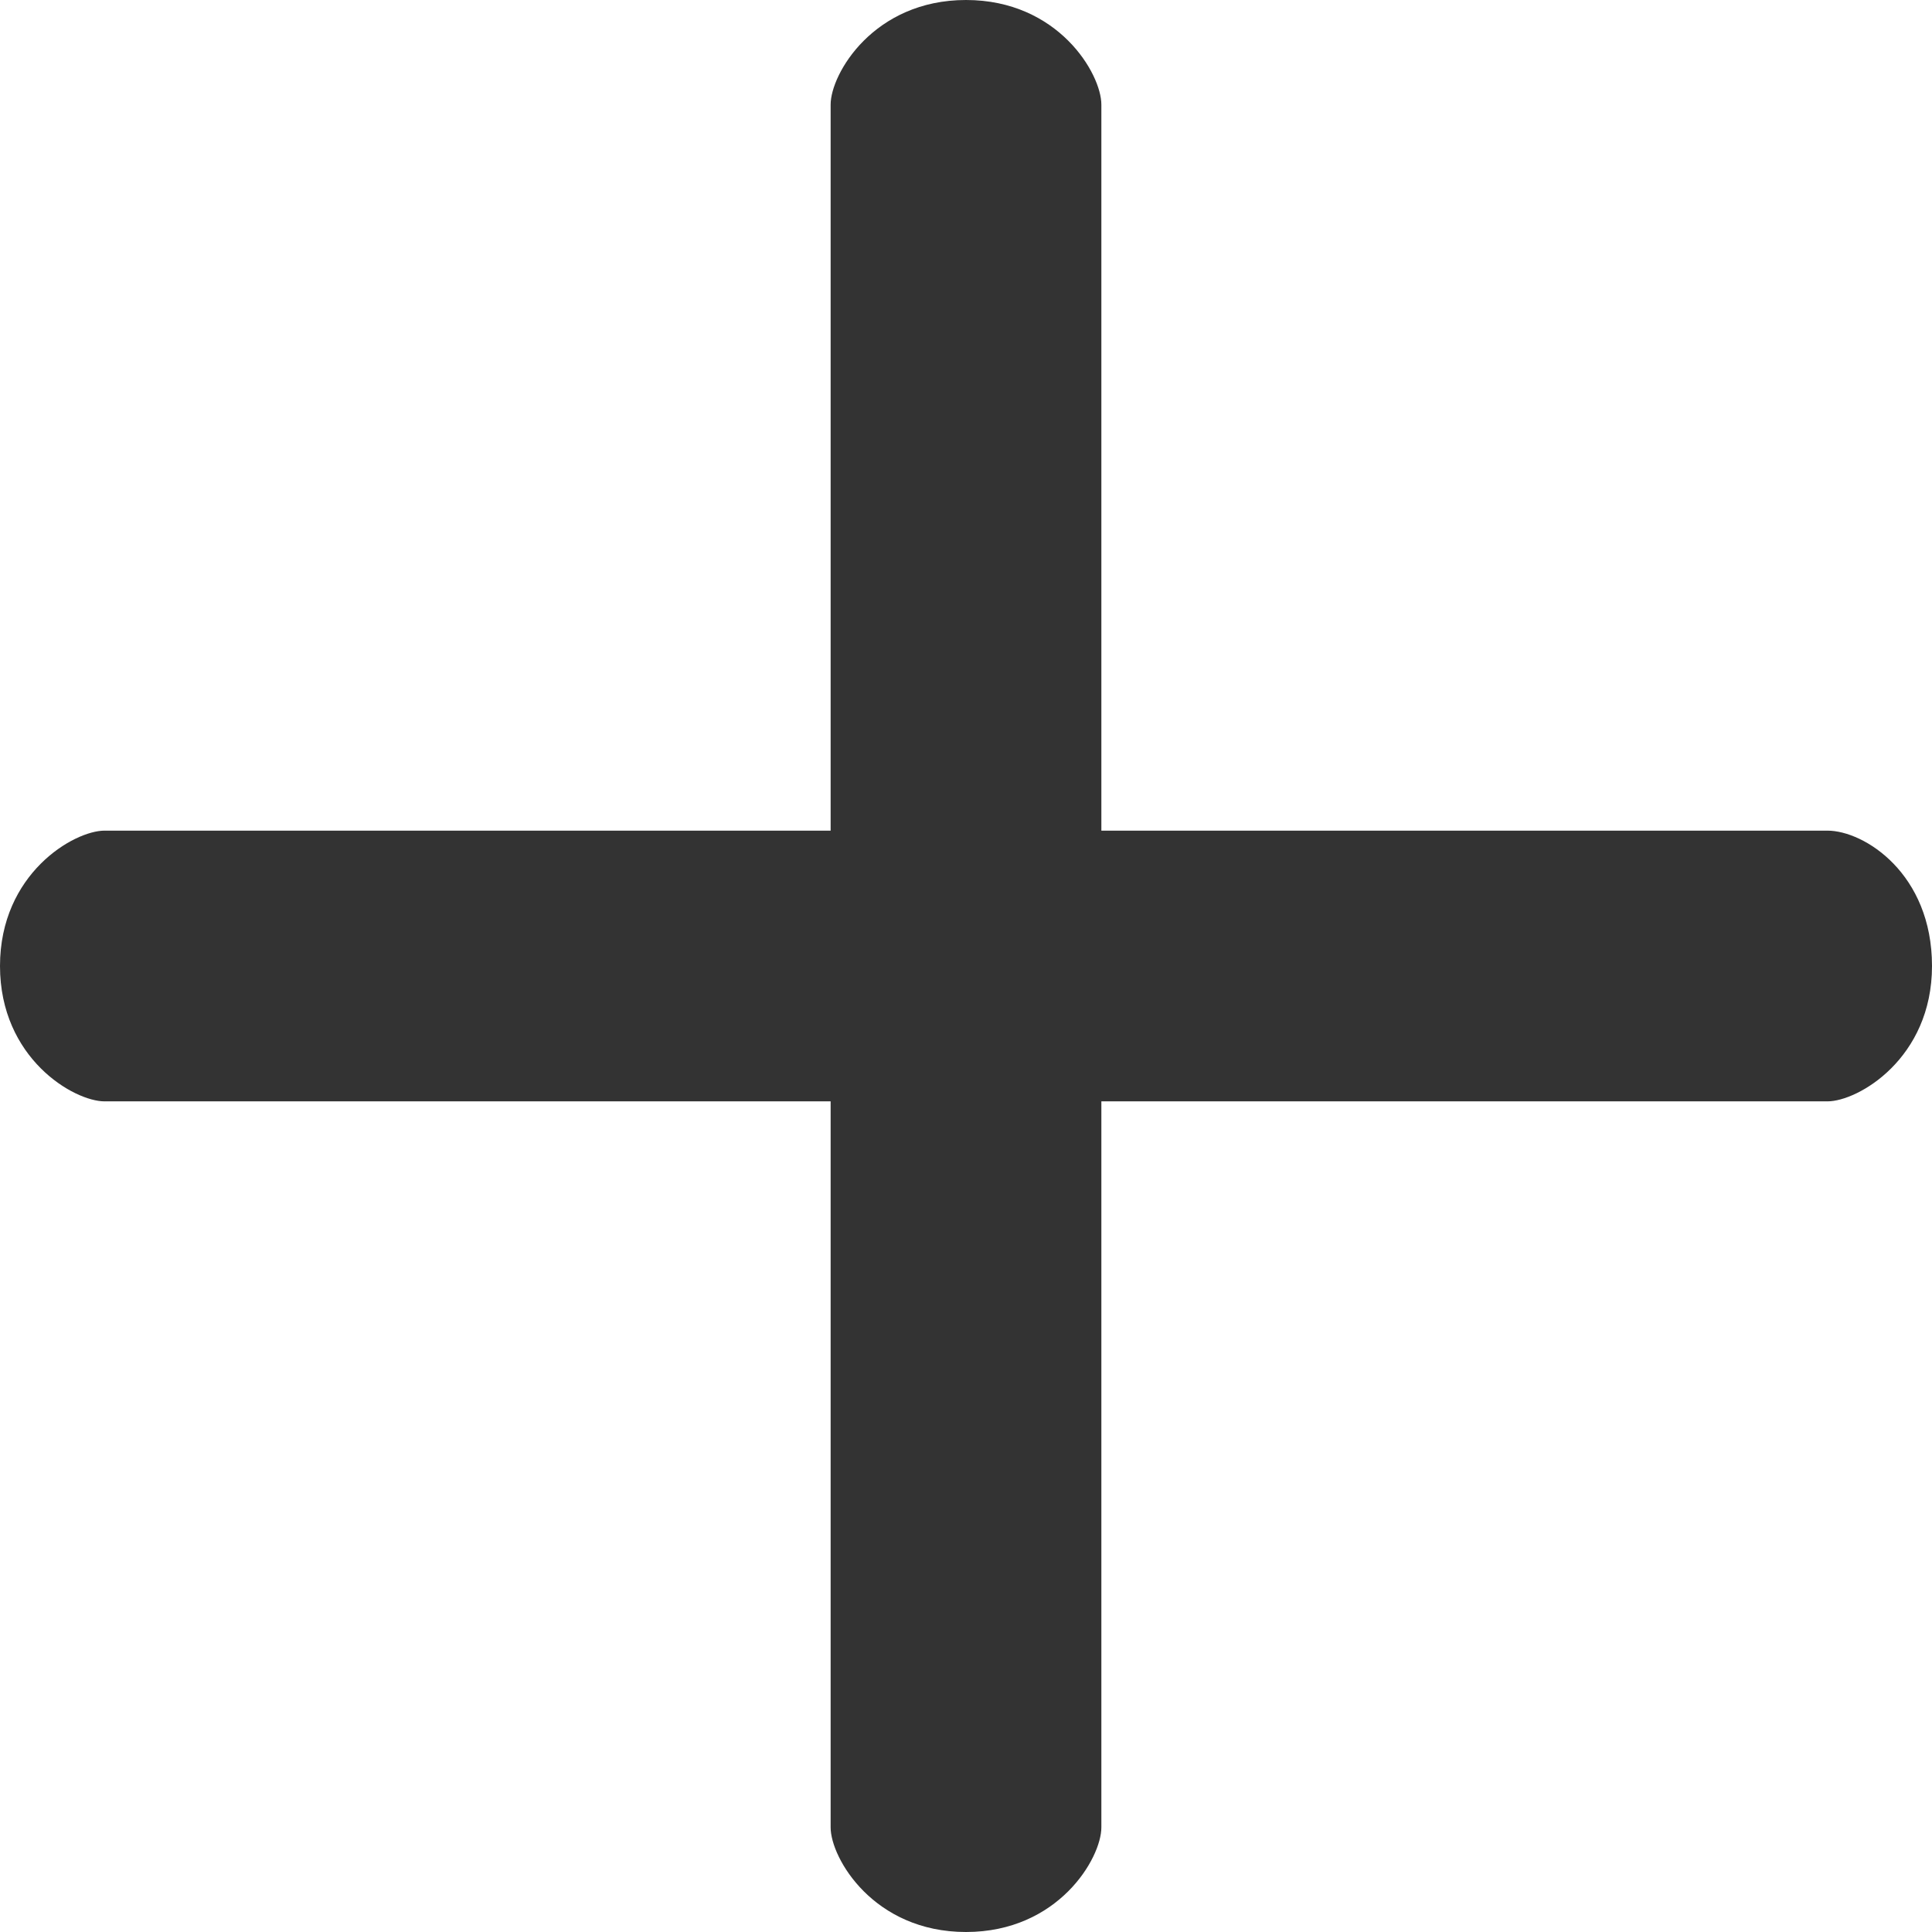
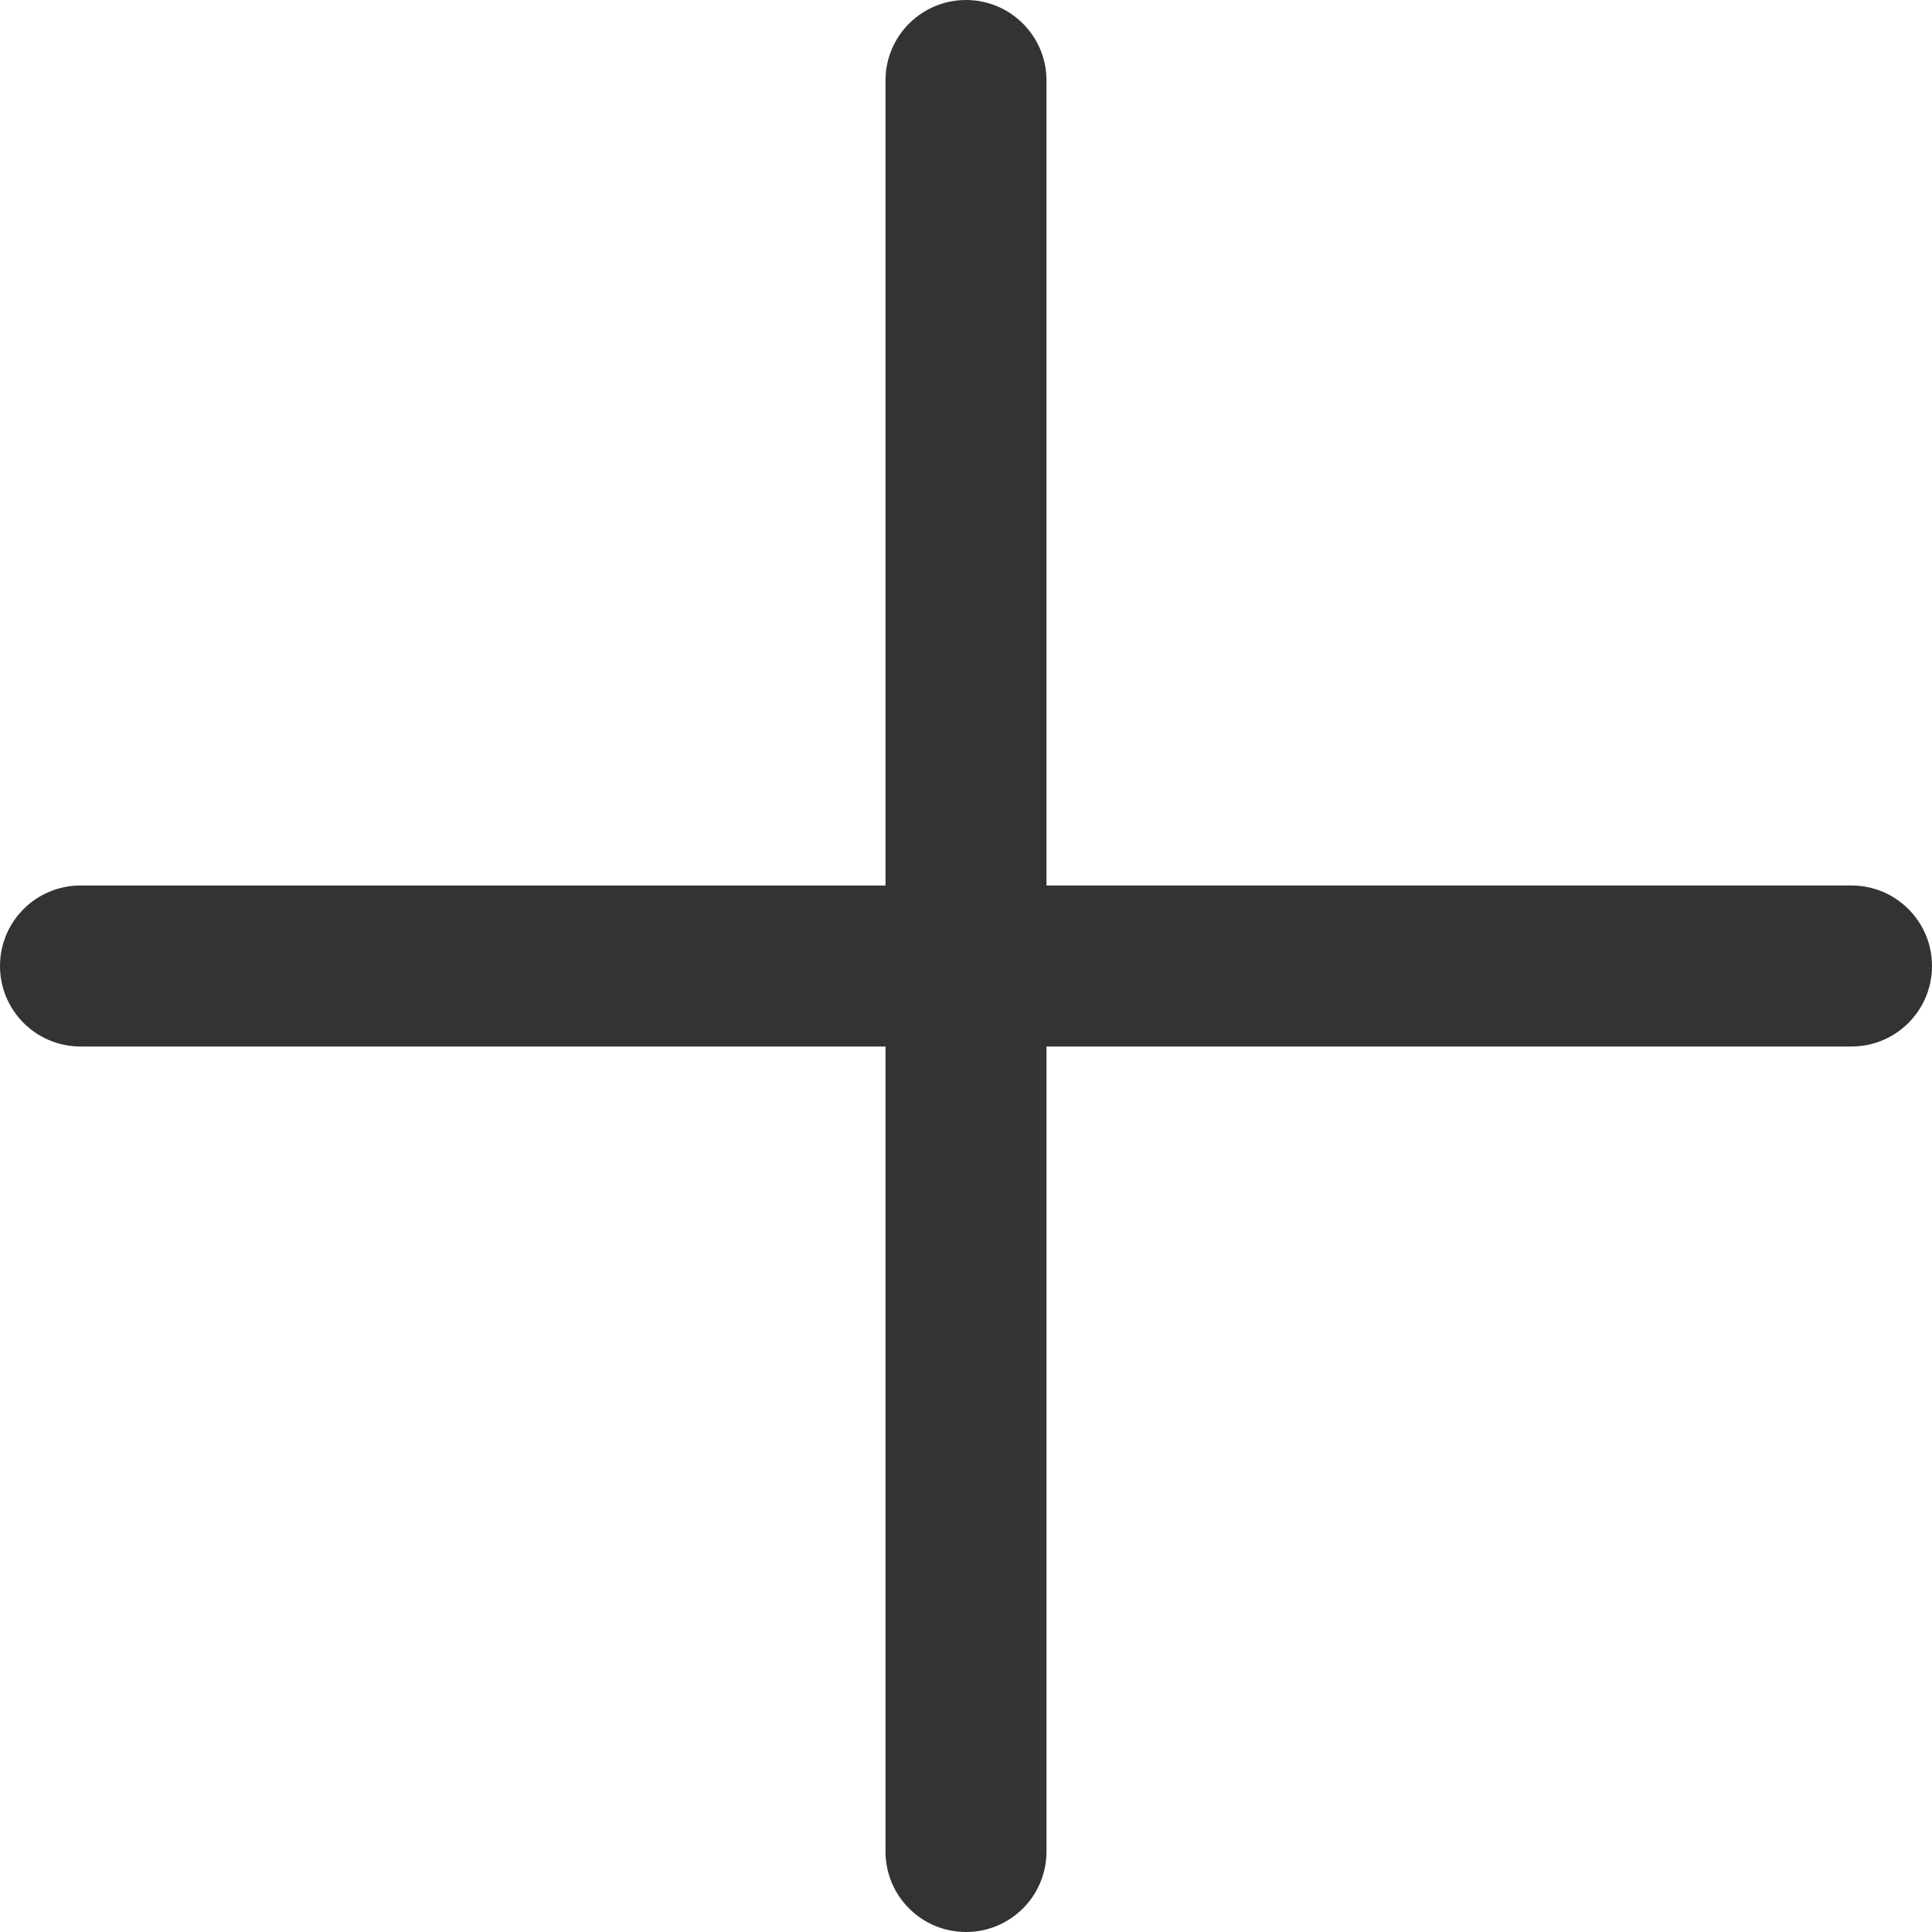
- <svg xmlns="http://www.w3.org/2000/svg" version="1.1" id="Capa_1" x="0px" y="0px" viewBox="0 0 31.4 31.4" style="enable-background:new 0 0 31.4 31.4;" xml:space="preserve">
-   <style type="text/css">
- 	.st0{fill:#333333;}
- </style>
+ <svg xmlns="http://www.w3.org/2000/svg" version="1.1" width="512" height="512" x="0" y="0" viewBox="0 0 409.6 409.6" style="enable-background:new 0 0 512 512" xml:space="preserve" class="">
  <g>
    <g>
-       <path class="st0" d="M29.7,13.5H17.9V1.7c0-0.5-0.7-1.7-2.2-1.7s-2.2,1.2-2.2,1.7v11.8H1.7c-0.5,0-1.7,0.7-1.7,2.2    s1.2,2.2,1.7,2.2h11.8v11.8c0,0.5,0.7,1.7,2.2,1.7s2.2-1.2,2.2-1.7V17.9h11.8c0.5,0,1.7-0.7,1.7-2.2S30.3,13.5,29.7,13.5z" />
+       <g>
+         <path d="M392.533,187.733H221.867V17.067C221.867,7.641,214.226,0,204.8,0s-17.067,7.641-17.067,17.067v170.667H17.067    C7.641,187.733,0,195.374,0,204.8s7.641,17.067,17.067,17.067h170.667v170.667c0,9.426,7.641,17.067,17.067,17.067    s17.067-7.641,17.067-17.067V221.867h170.667c9.426,0,17.067-7.641,17.067-17.067S401.959,187.733,392.533,187.733z" fill="#333333" data-original="#000000" style="" />
+       </g>
    </g>
+     <g>
+ </g>
+     <g>
+ </g>
+     <g>
+ </g>
+     <g>
+ </g>
+     <g>
+ </g>
+     <g>
+ </g>
+     <g>
+ </g>
+     <g>
+ </g>
+     <g>
+ </g>
+     <g>
+ </g>
+     <g>
+ </g>
+     <g>
+ </g>
+     <g>
+ </g>
+     <g>
+ </g>
+     <g>
+ </g>
  </g>
</svg>
